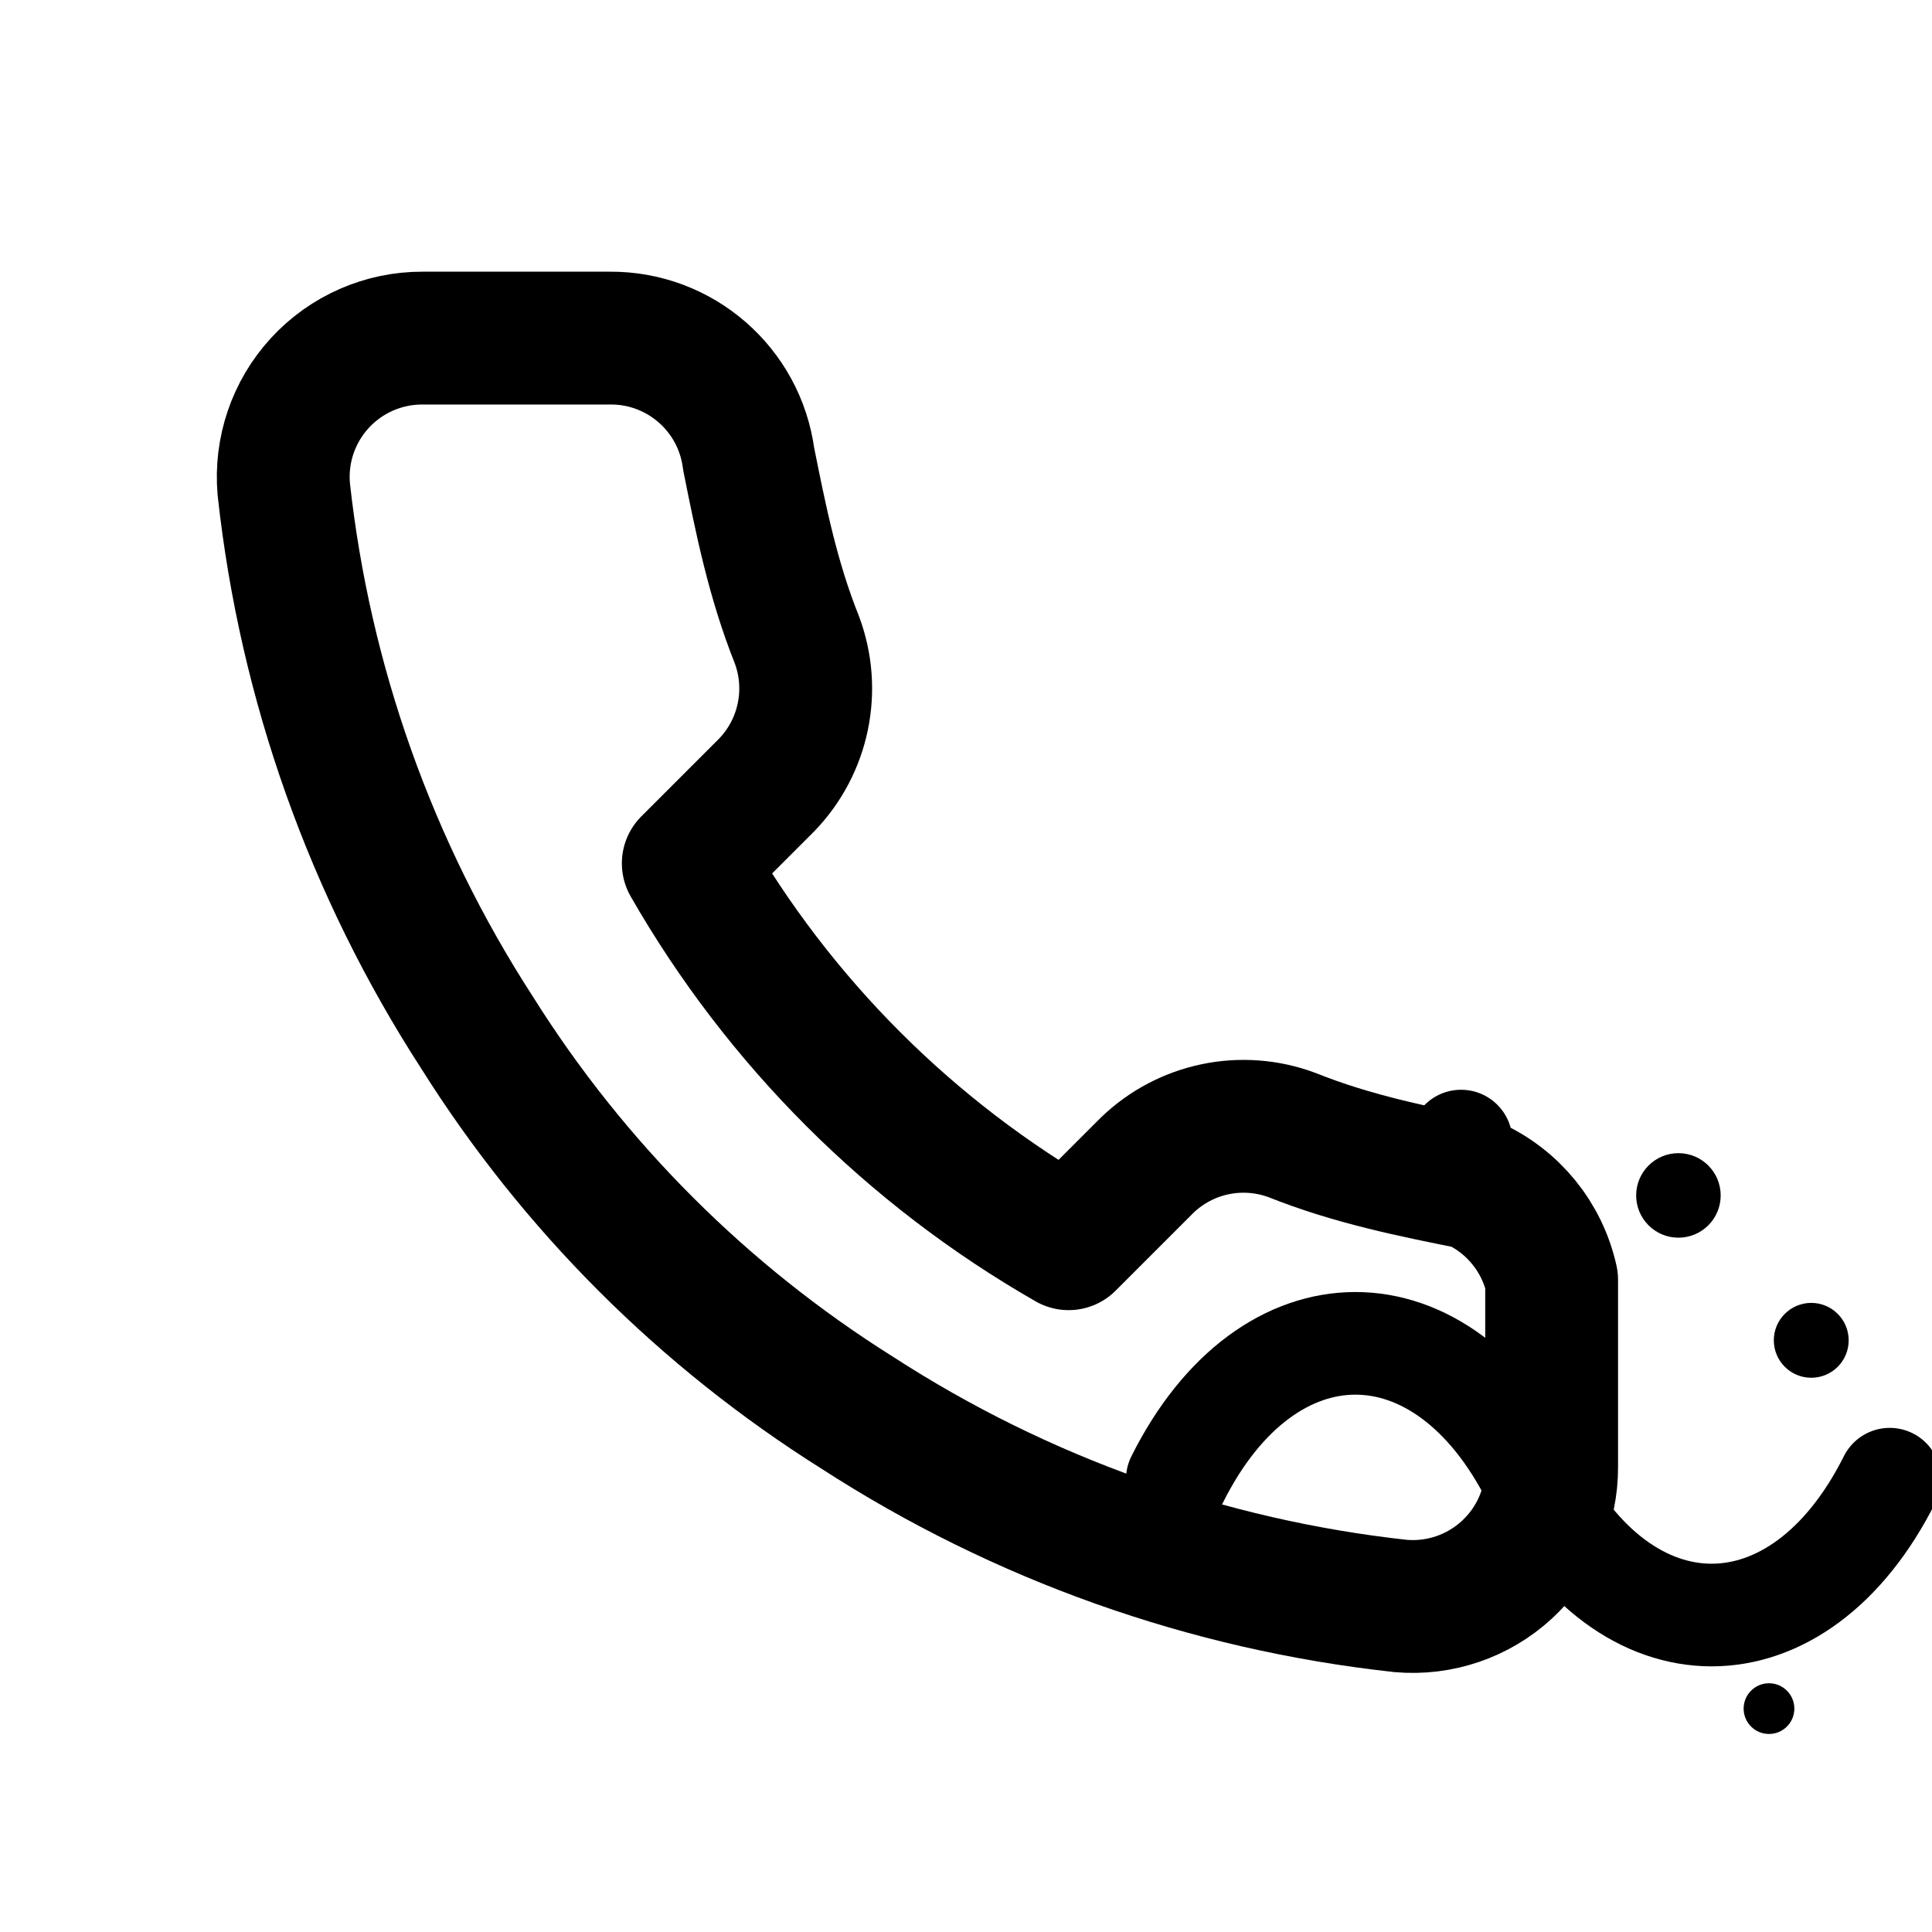
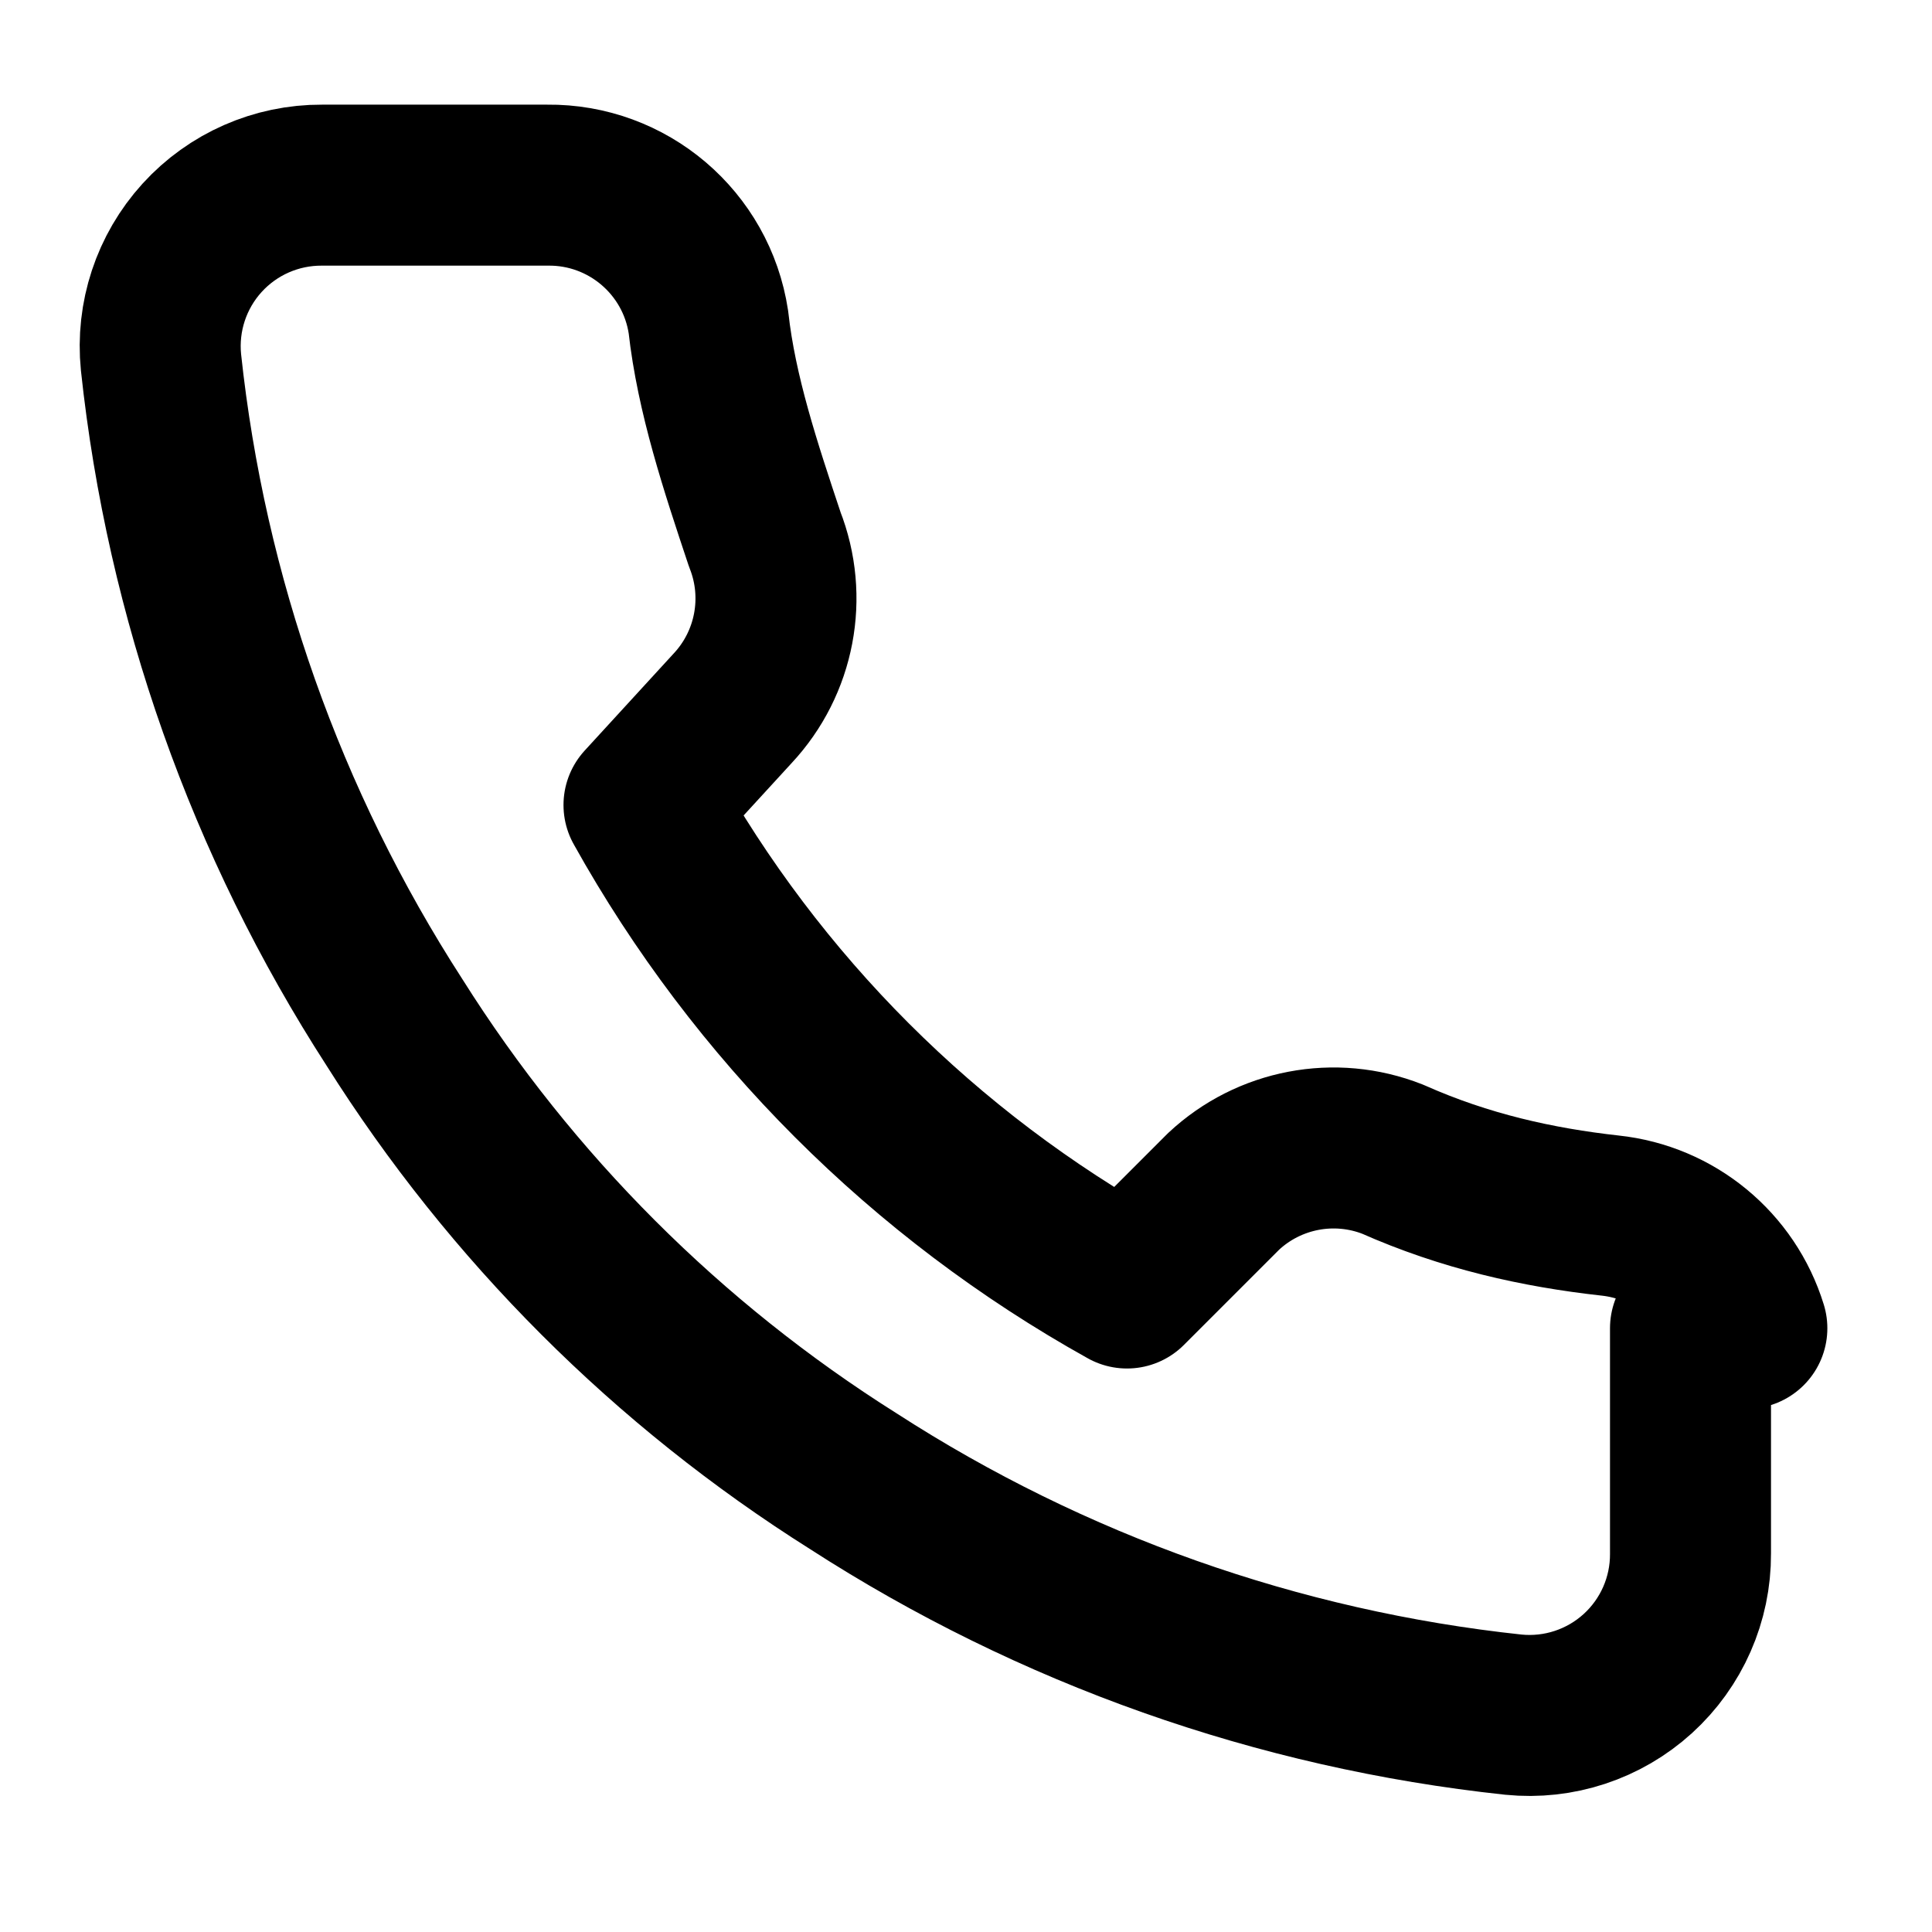
- <svg xmlns="http://www.w3.org/2000/svg" viewBox="0 0 32 32" fill="none" stroke="#000" stroke-width="2.2" stroke-linecap="round" stroke-linejoin="round" role="img" aria-labelledby="title desc">
-   <path d="M25.7 21.2v3.1a2.3 2.3 0 0 1-2.5 2.3 20.7 20.7 0 0 1-9-3.2 20 20 0 0 1-6.3-6.3 20.7 20.7 0 0 1-3.2-9A2.3 2.3 0 0 1 7 5.6h3.1a2.3 2.3 0 0 1 2.3 2c.2 1 .4 2 .8 3a2.3 2.3 0 0 1-.5 2.4l-1.3 1.3a17 17 0 0 0 6.3 6.3l1.3-1.3a2.3 2.3 0 0 1 2.4-.5c1 .4 2 .6 3 .8a2.3 2.3 0 0 1 1.3 1.6Z" />
-   <g id="binzeo-signature" stroke="#000" fill="none" stroke-linecap="round" stroke-linejoin="round">
-     <path d="M19.5 24.5c1.5-3 4.4-3 5.9 0s4.4 3 5.9 0" stroke-width="1.7" />
-     <g fill="#000" stroke="none">
-       <circle cx="24.2" cy="18.9" r=".85" />
-       <circle cx="27.8" cy="19.8" r=".7" />
-       <circle cx="30" cy="22.2" r=".62" />
-       <circle cx="30.4" cy="25.4" r=".5" />
-       <circle cx="29.3" cy="28.3" r=".42" />
-     </g>
-   </g>
+ <svg xmlns="http://www.w3.org/2000/svg" viewBox="0 0 24 24" fill="none" stroke="#000000" stroke-width="2" stroke-linecap="round" stroke-linejoin="round" role="img" aria-label="phone icon">
+   <path d="M21 16.5v2.8a2 2 0 0 1-2.2 2 18.8 18.8 0 0 1-8.2-2.9 18.2 18.2 0 0 1-5.7-5.7A18.8 18.8 0 0 1 2 4.5 2 2 0 0 1 4 2.3h2.8a2 2 0 0 1 2 1.7c.1.9.4 1.8.7 2.7a2 2 0 0 1-.4 2.1L8 10a15.5 15.5 0 0 0 6 6l1.2-1.2a2 2 0 0 1 2.1-.4c.9.4 1.8.6 2.7.7a2 2 0 0 1 1.7 1.4Z" />
</svg>
